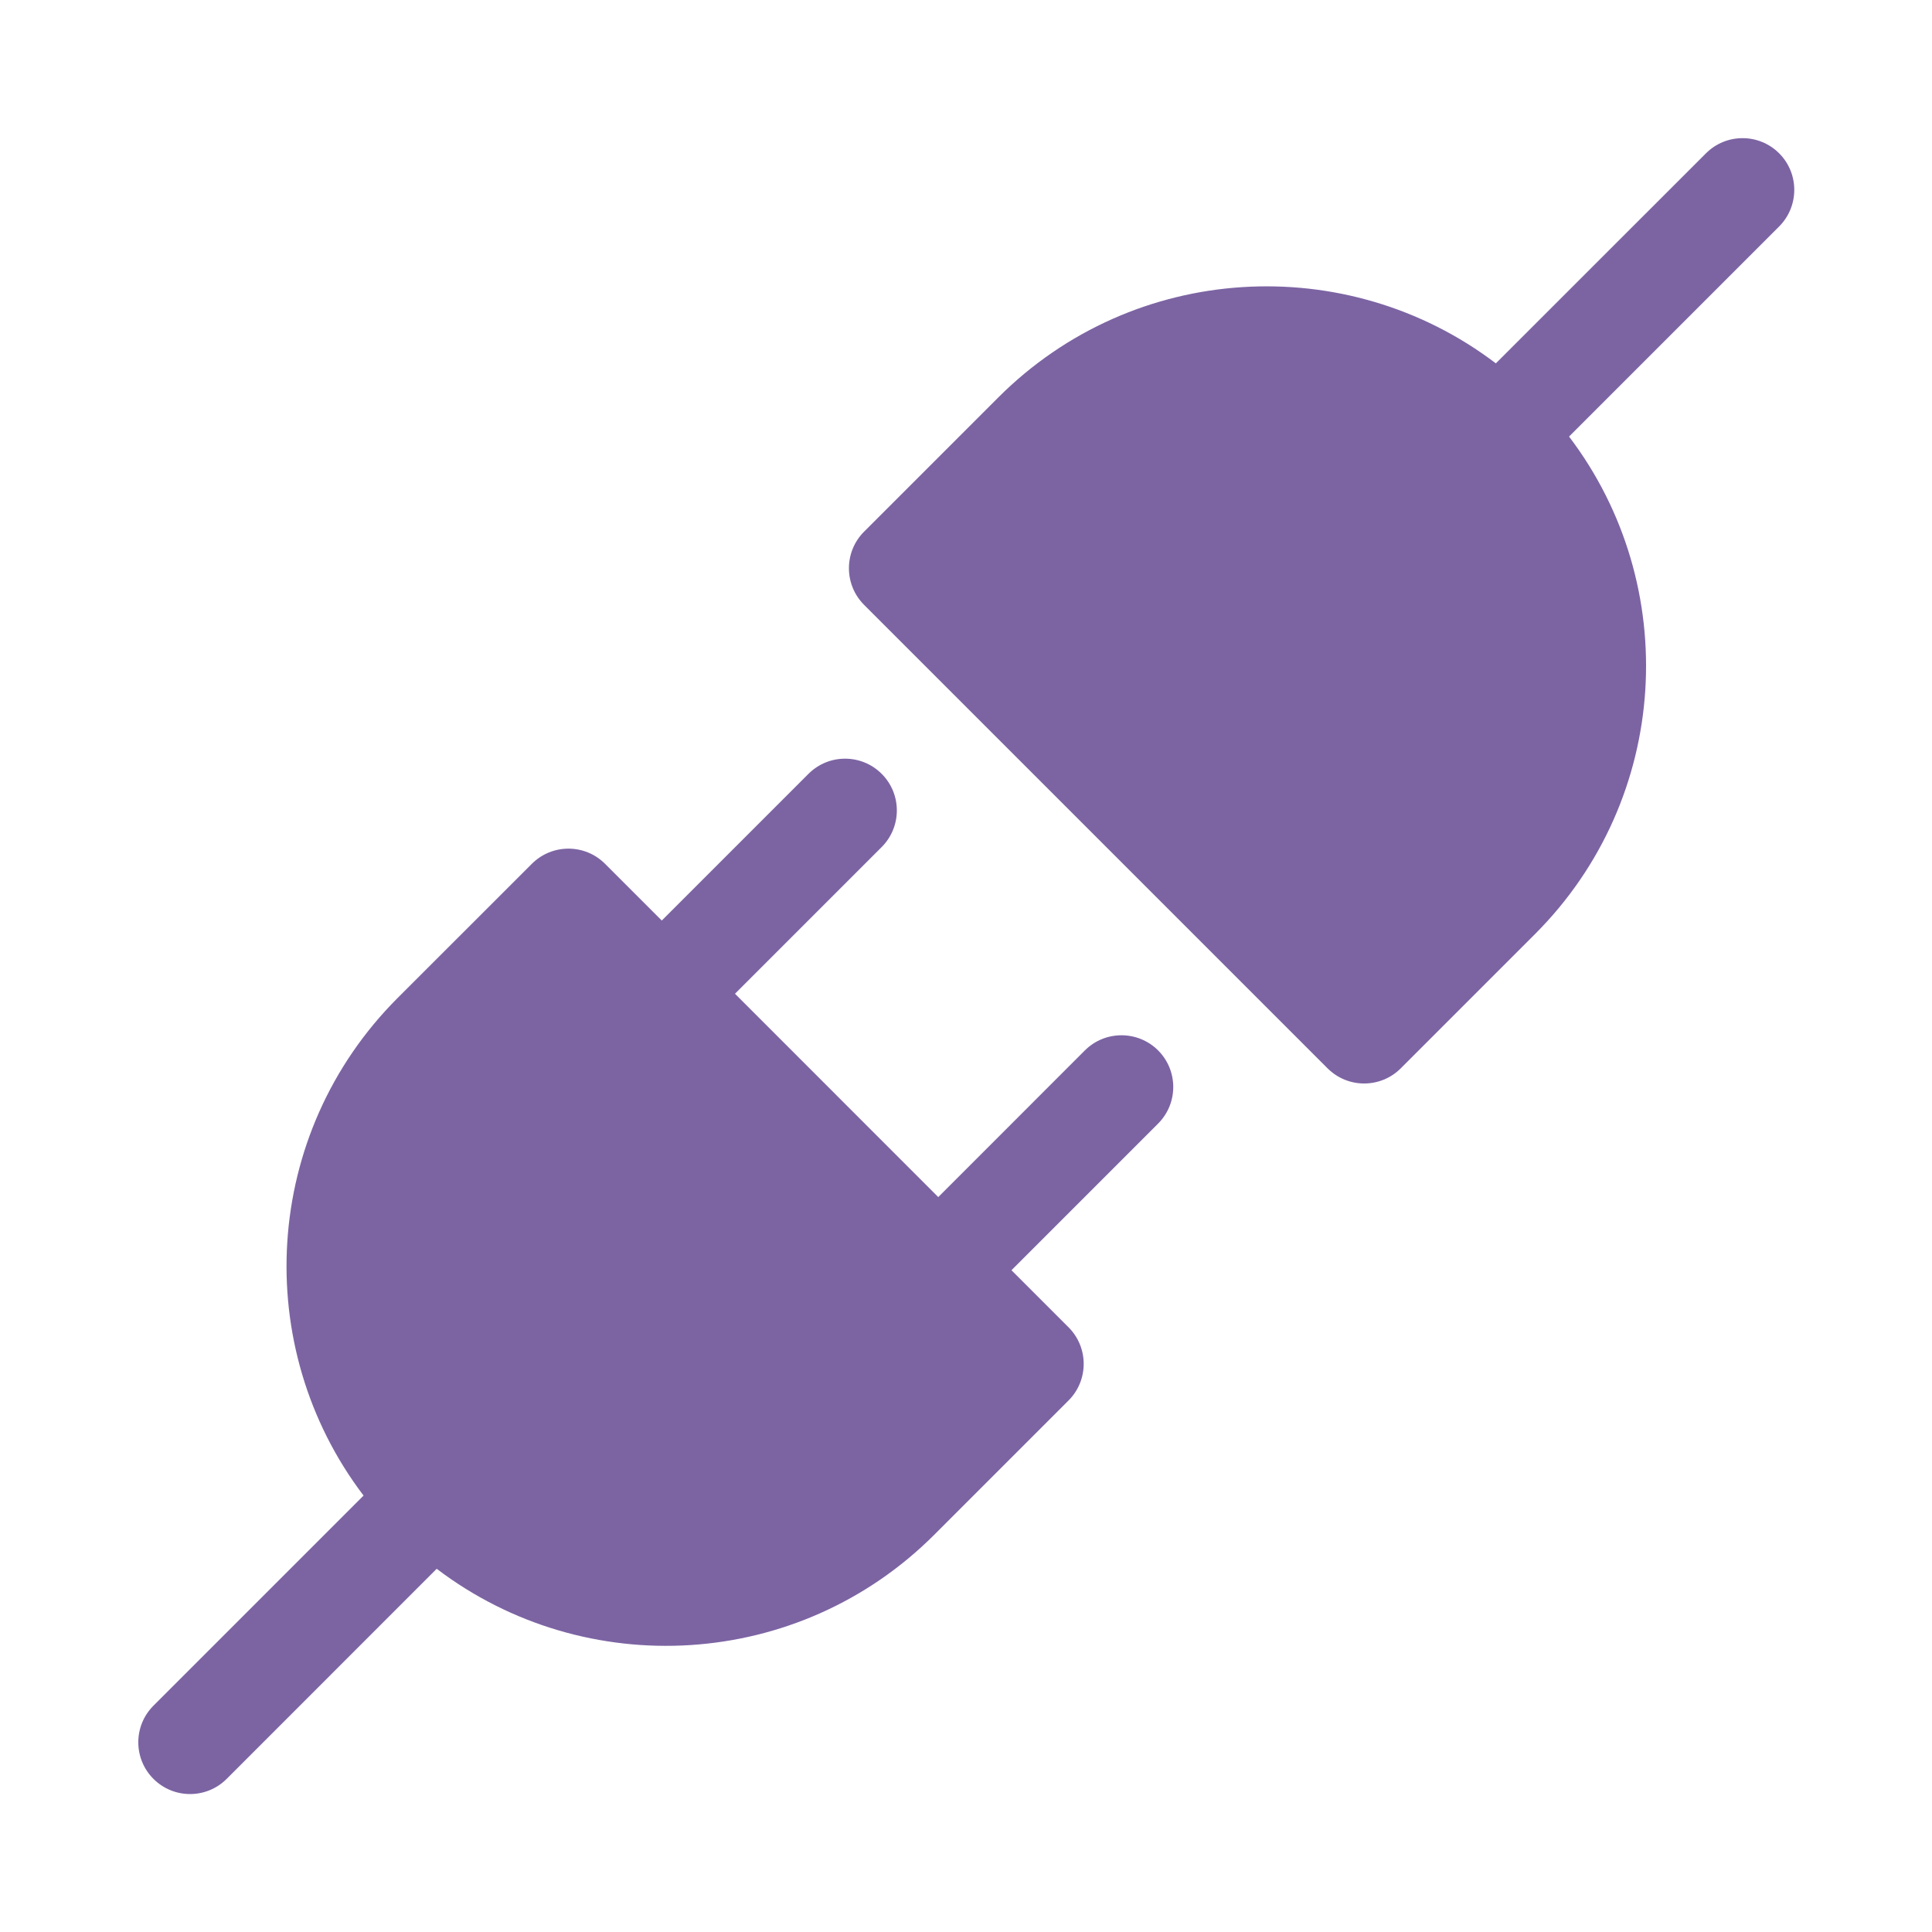
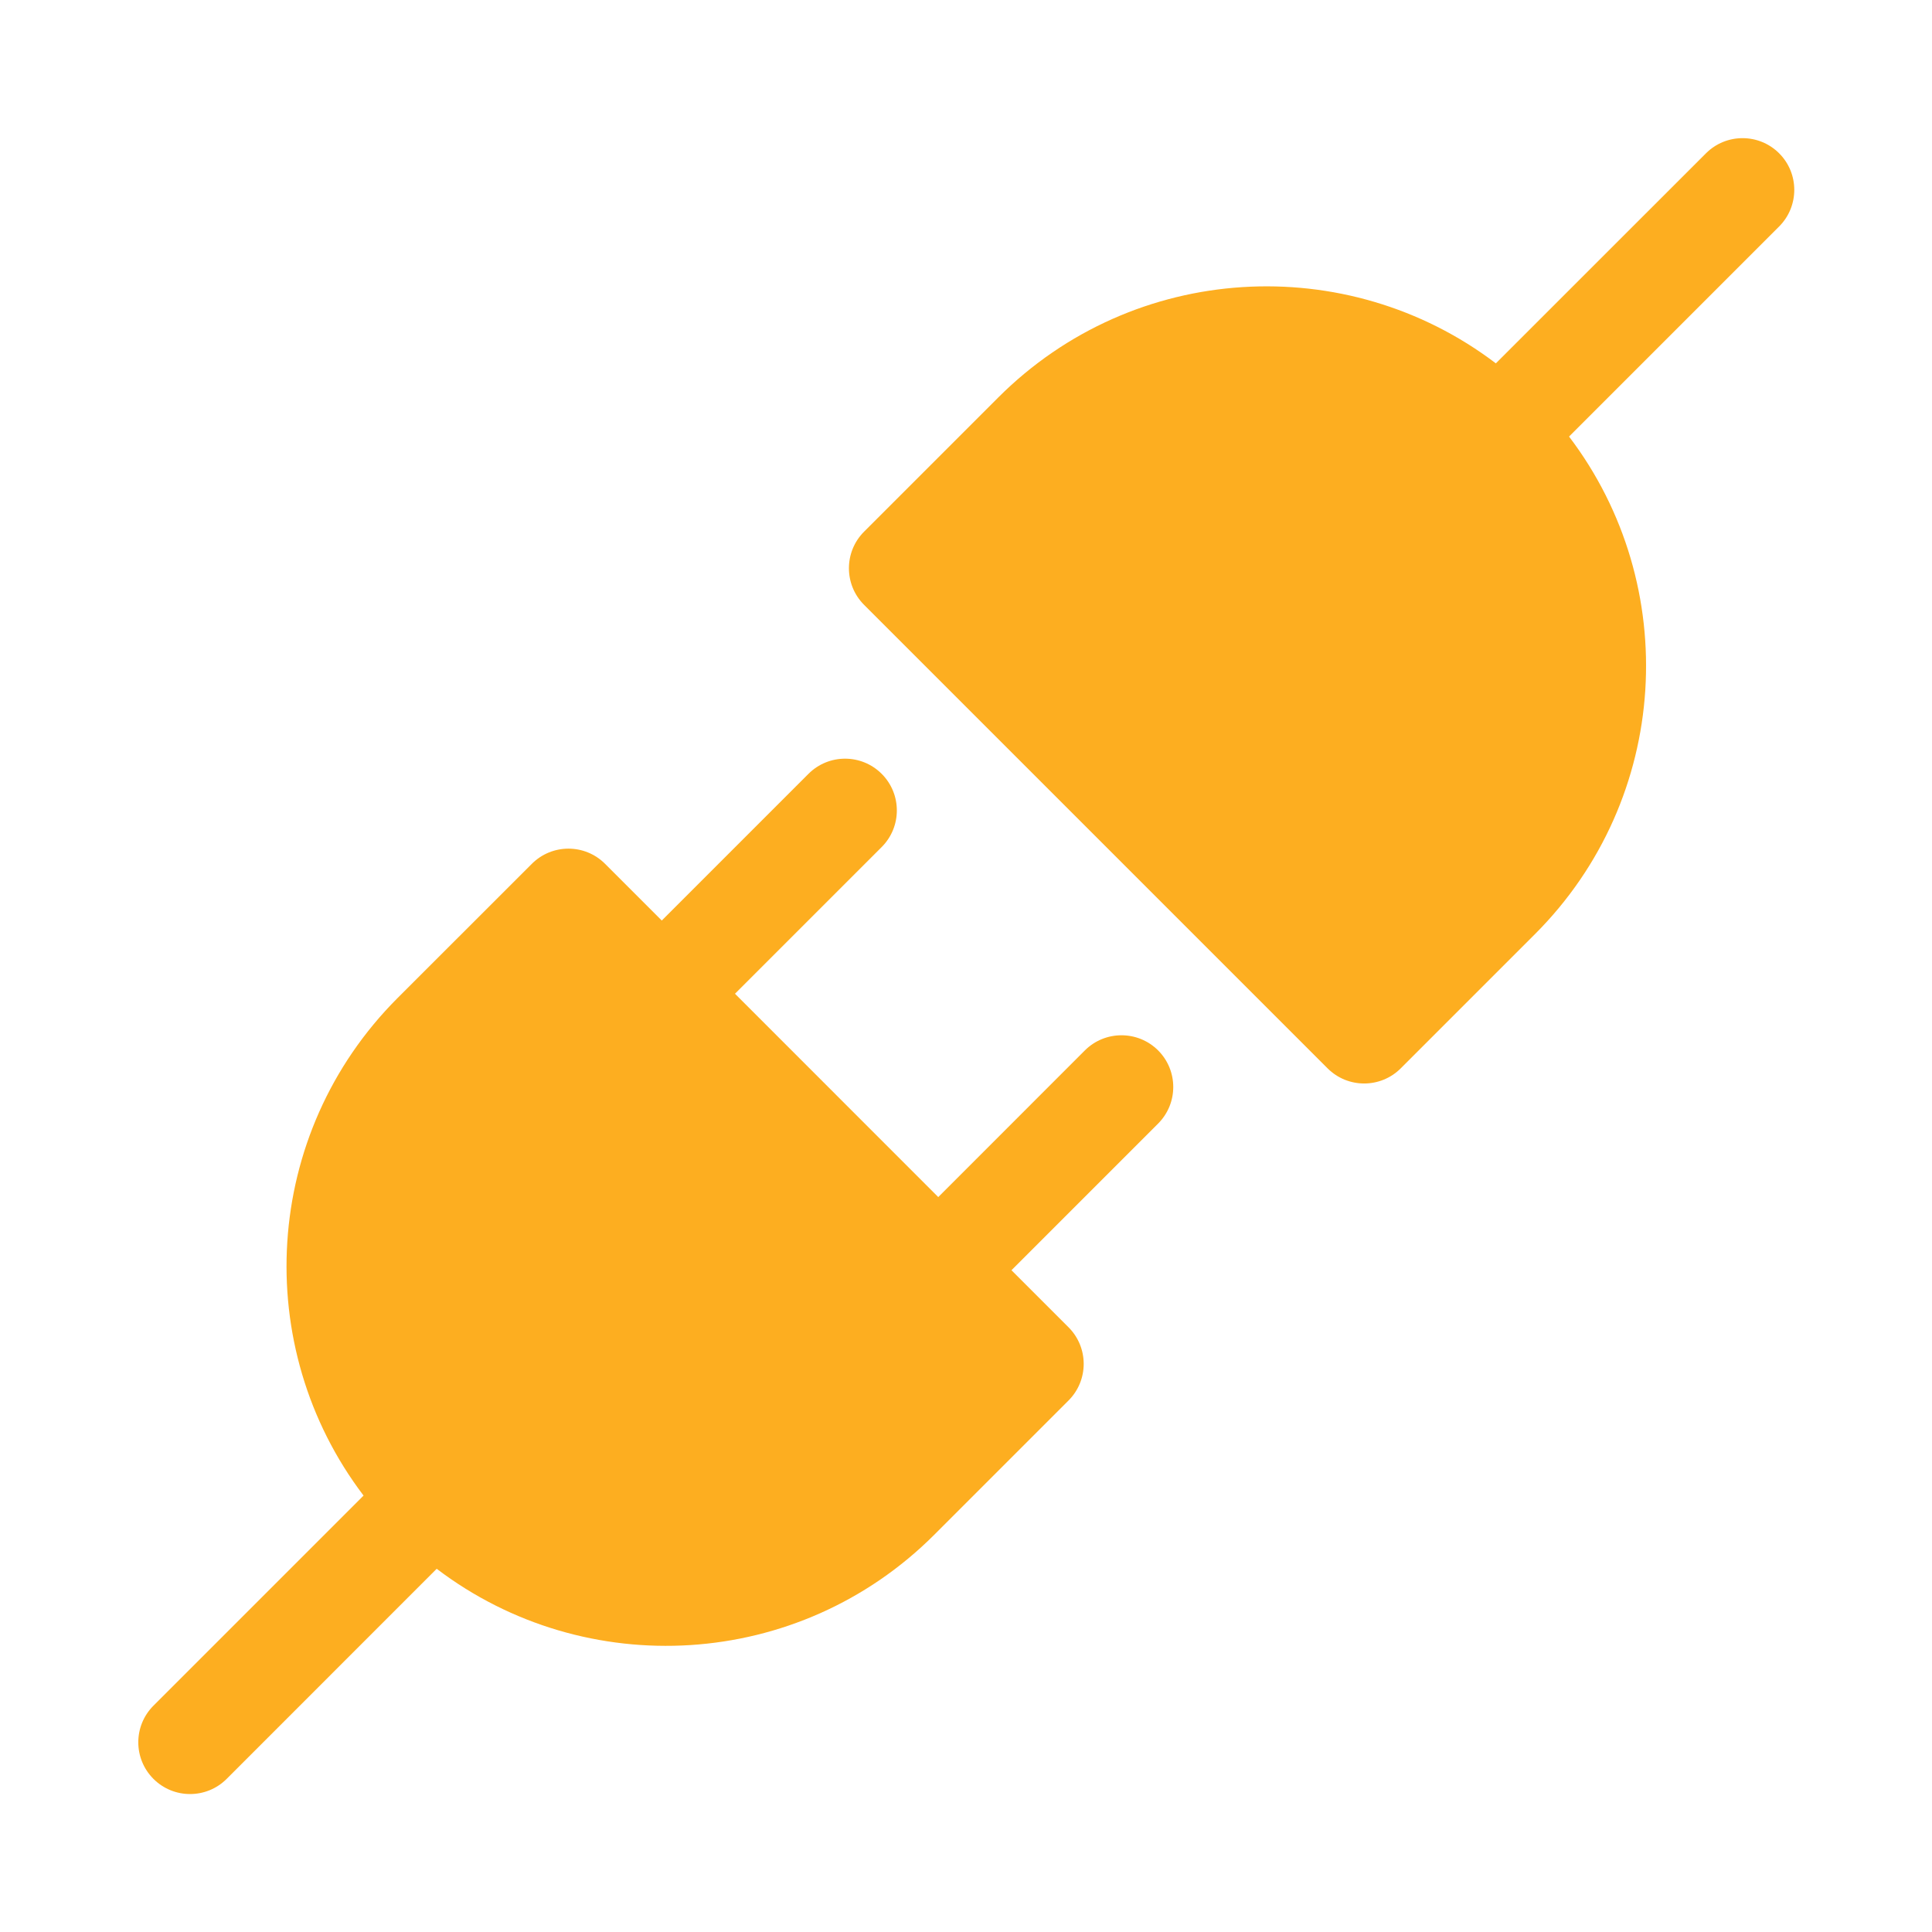
- <svg width="24px" height="24px" viewBox="0 0 28 28" fill="#7C64A3">
-   <path d="M22.74 6.327C24.378 8.483 24.213 11.571 22.245 13.539L20.301 15.483C20.008 15.776 19.533 15.776 19.24 15.483L12.523 8.766C12.23 8.473 12.23 7.998 12.523 7.705L14.467 5.761C16.435 3.793 19.524 3.628 21.679 5.266L24.724 2.222C25.017 1.929 25.492 1.929 25.785 2.222C26.077 2.514 26.077 2.989 25.785 3.282L22.74 6.327Z" fill="#7C64A3" />
-   <path d="M12.778 12.276C13.071 11.983 13.071 11.508 12.778 11.215C12.485 10.922 12.01 10.922 11.717 11.215L9.591 13.341L8.769 12.519C8.476 12.226 8.001 12.226 7.708 12.519L5.763 14.463C3.795 16.431 3.631 19.52 5.269 21.675L2.224 24.72C1.931 25.013 1.931 25.488 2.224 25.781C2.517 26.074 2.992 26.074 3.285 25.781L6.329 22.736C8.485 24.375 11.573 24.21 13.541 22.242L15.486 20.297C15.779 20.004 15.779 19.529 15.486 19.236L14.659 18.409L16.784 16.284C17.077 15.991 17.077 15.516 16.784 15.223C16.491 14.931 16.016 14.931 15.723 15.223L13.598 17.349L10.652 14.402L12.778 12.276Z" fill="#7C64A3" />
+ <svg width="24px" height="24px" viewBox="0 0 28 28" fill="#FDAE20">
+   <path d="M22.74 6.327C24.378 8.483 24.213 11.571 22.245 13.539L20.301 15.483C20.008 15.776 19.533 15.776 19.24 15.483L12.523 8.766C12.23 8.473 12.23 7.998 12.523 7.705L14.467 5.761C16.435 3.793 19.524 3.628 21.679 5.266L24.724 2.222C25.017 1.929 25.492 1.929 25.785 2.222C26.077 2.514 26.077 2.989 25.785 3.282L22.74 6.327Z" fill="#FDAE20" />
+   <path d="M12.778 12.276C13.071 11.983 13.071 11.508 12.778 11.215C12.485 10.922 12.01 10.922 11.717 11.215L9.591 13.341L8.769 12.519C8.476 12.226 8.001 12.226 7.708 12.519L5.763 14.463C3.795 16.431 3.631 19.52 5.269 21.675L2.224 24.72C1.931 25.013 1.931 25.488 2.224 25.781C2.517 26.074 2.992 26.074 3.285 25.781L6.329 22.736C8.485 24.375 11.573 24.21 13.541 22.242L15.486 20.297C15.779 20.004 15.779 19.529 15.486 19.236L14.659 18.409L16.784 16.284C17.077 15.991 17.077 15.516 16.784 15.223C16.491 14.931 16.016 14.931 15.723 15.223L13.598 17.349L10.652 14.402L12.778 12.276Z" fill="#FDAE20" />
</svg>
